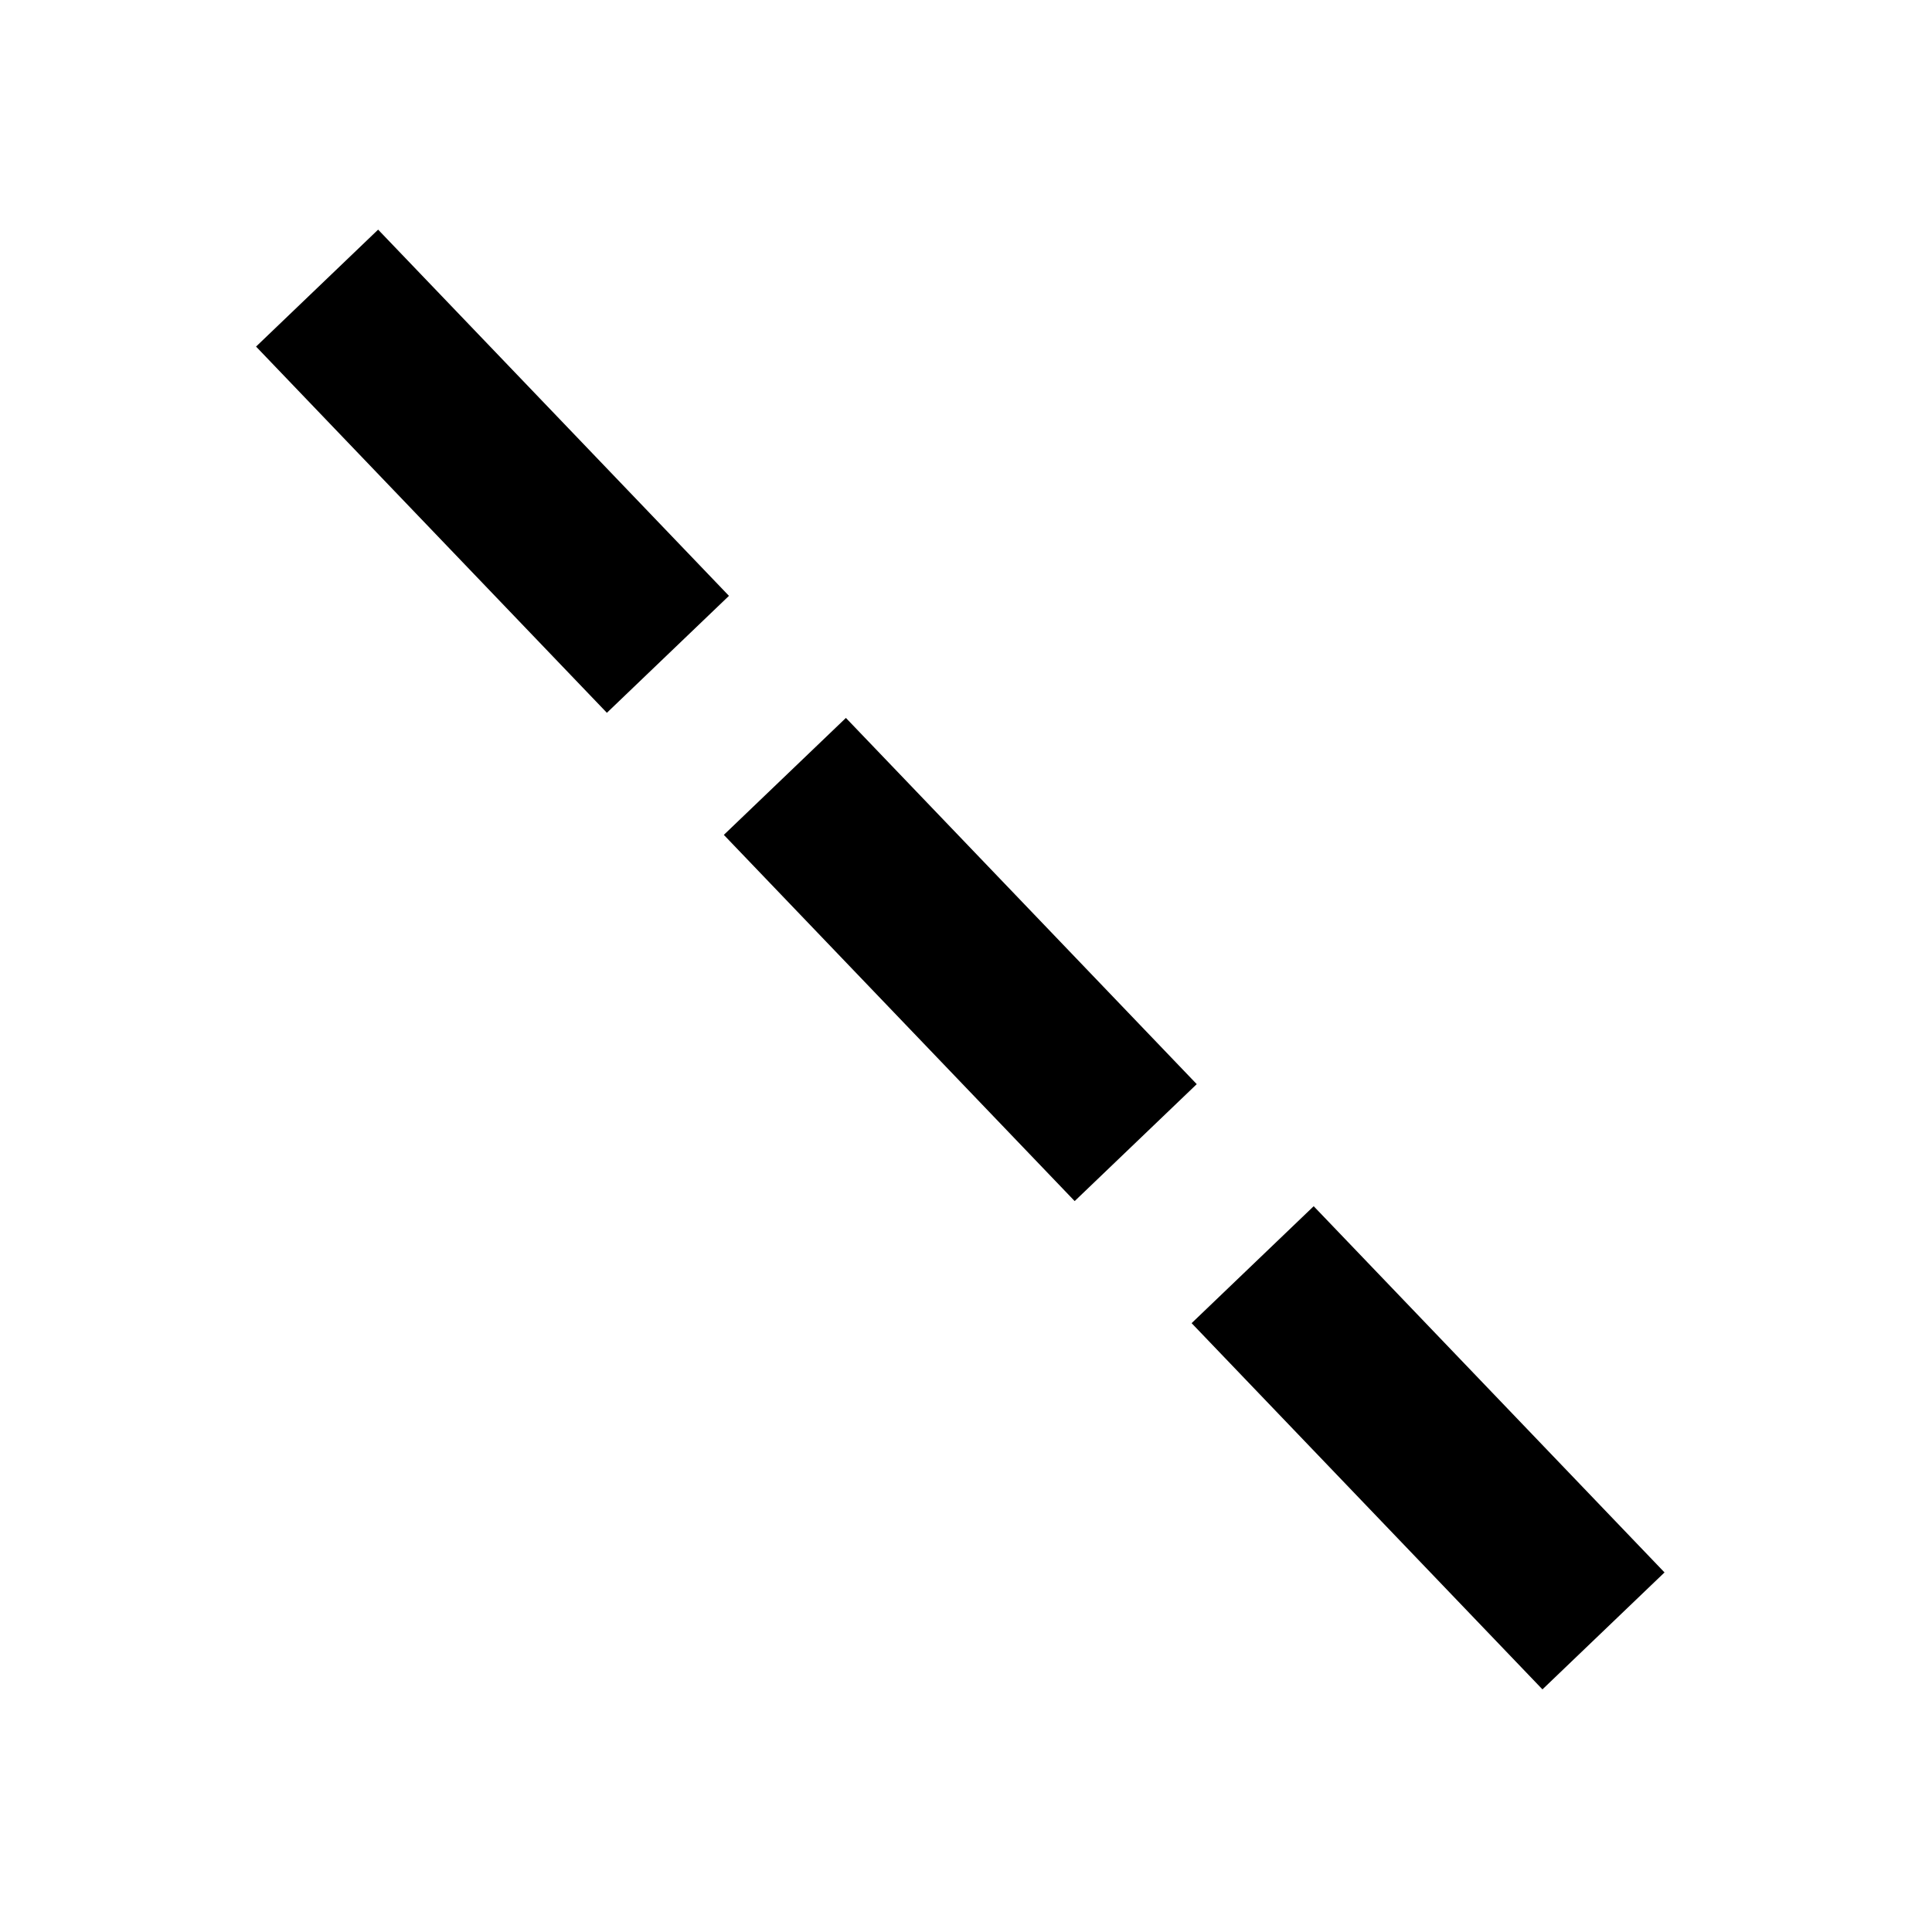
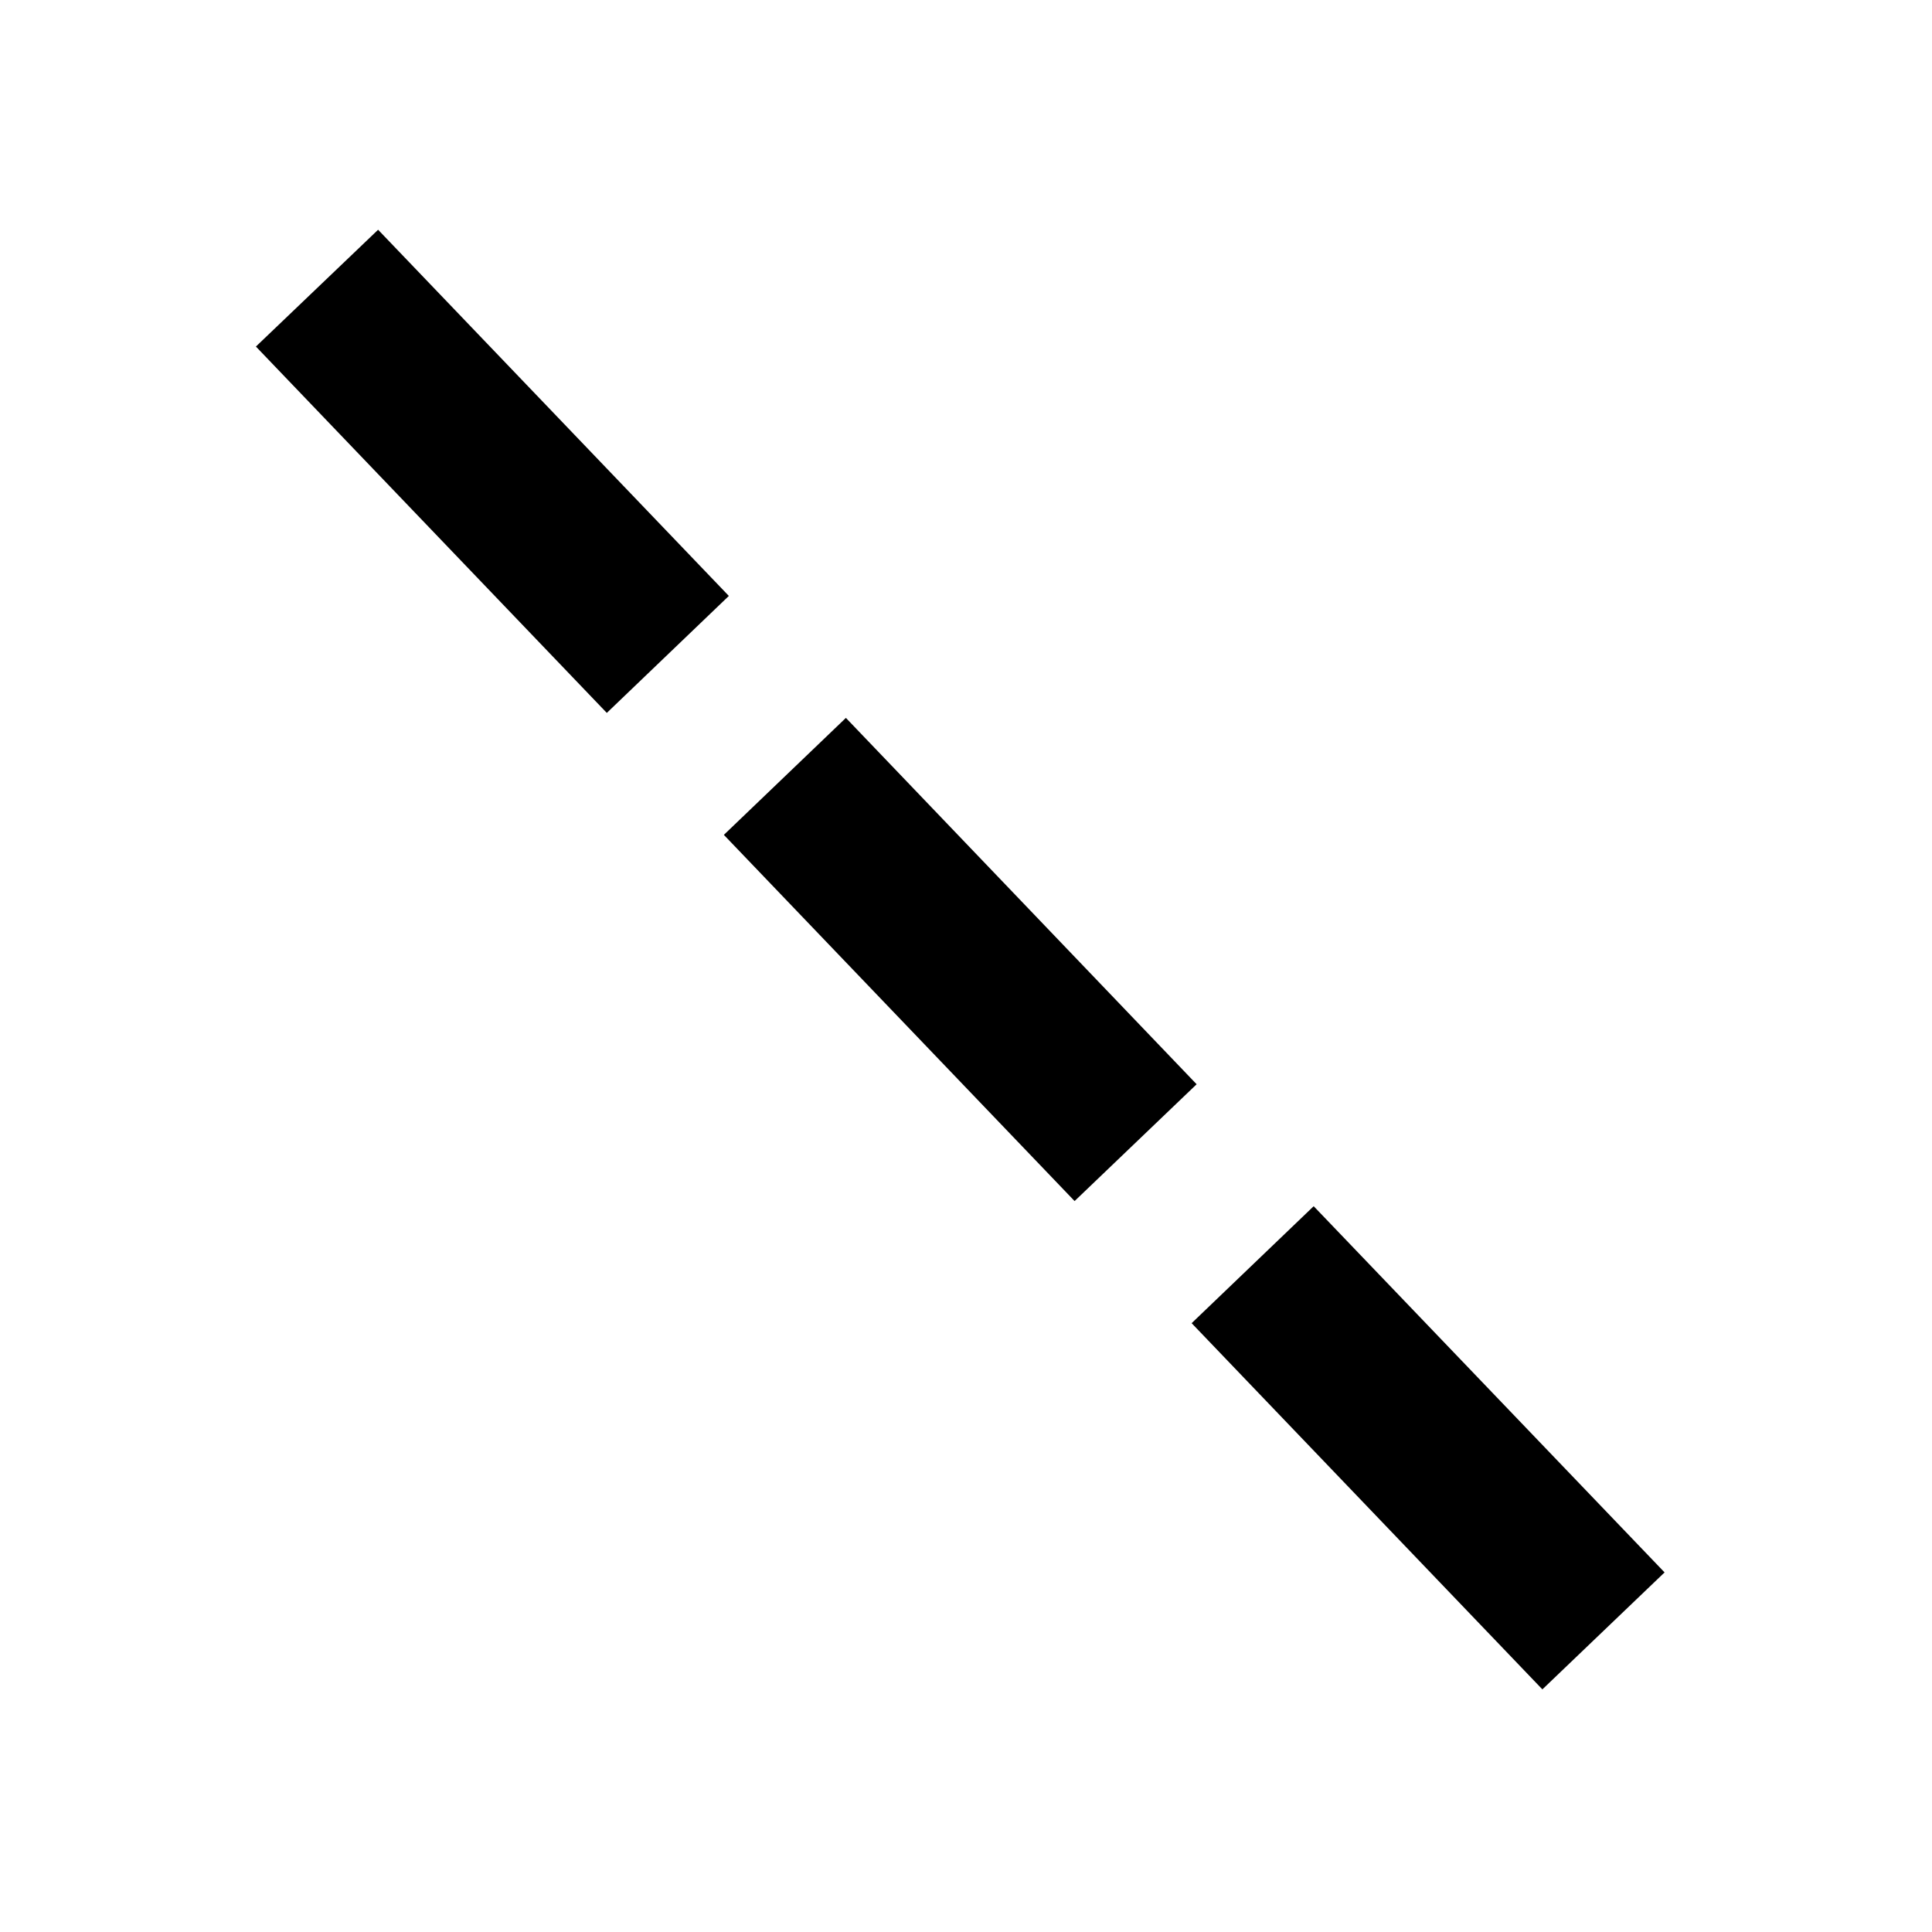
<svg xmlns="http://www.w3.org/2000/svg" height="24px" viewBox="0 0 24 24" width="24px" fill="#000000" version="1.1" id="svg1">
  <defs id="defs1" />
-   <path style="fill:none;stroke:#000000;stroke-width:2.1;stroke-dasharray:6.3,2.1;stroke-dashoffset:0;stroke-opacity:1" d="m 3.939 3.579 16.262 16.975" id="path2" />
+   <path style="baseline-shift:baseline;display:inline;overflow:visible;vector-effect:none;stroke-dasharray:6.3, 2.1;enable-background:accumulate;stop-color:#000000;stop-opacity:1;opacity:1" d="m 4.697,2.854 -1.518,1.451 4.359,4.551 1.516,-1.453 z m 5.811,6.064 -1.516,1.453 4.357,4.549 1.516,-1.451 z m 5.811,6.066 -1.516,1.453 4.357,4.549 1.518,-1.453 z" id="path2" />
</svg>
